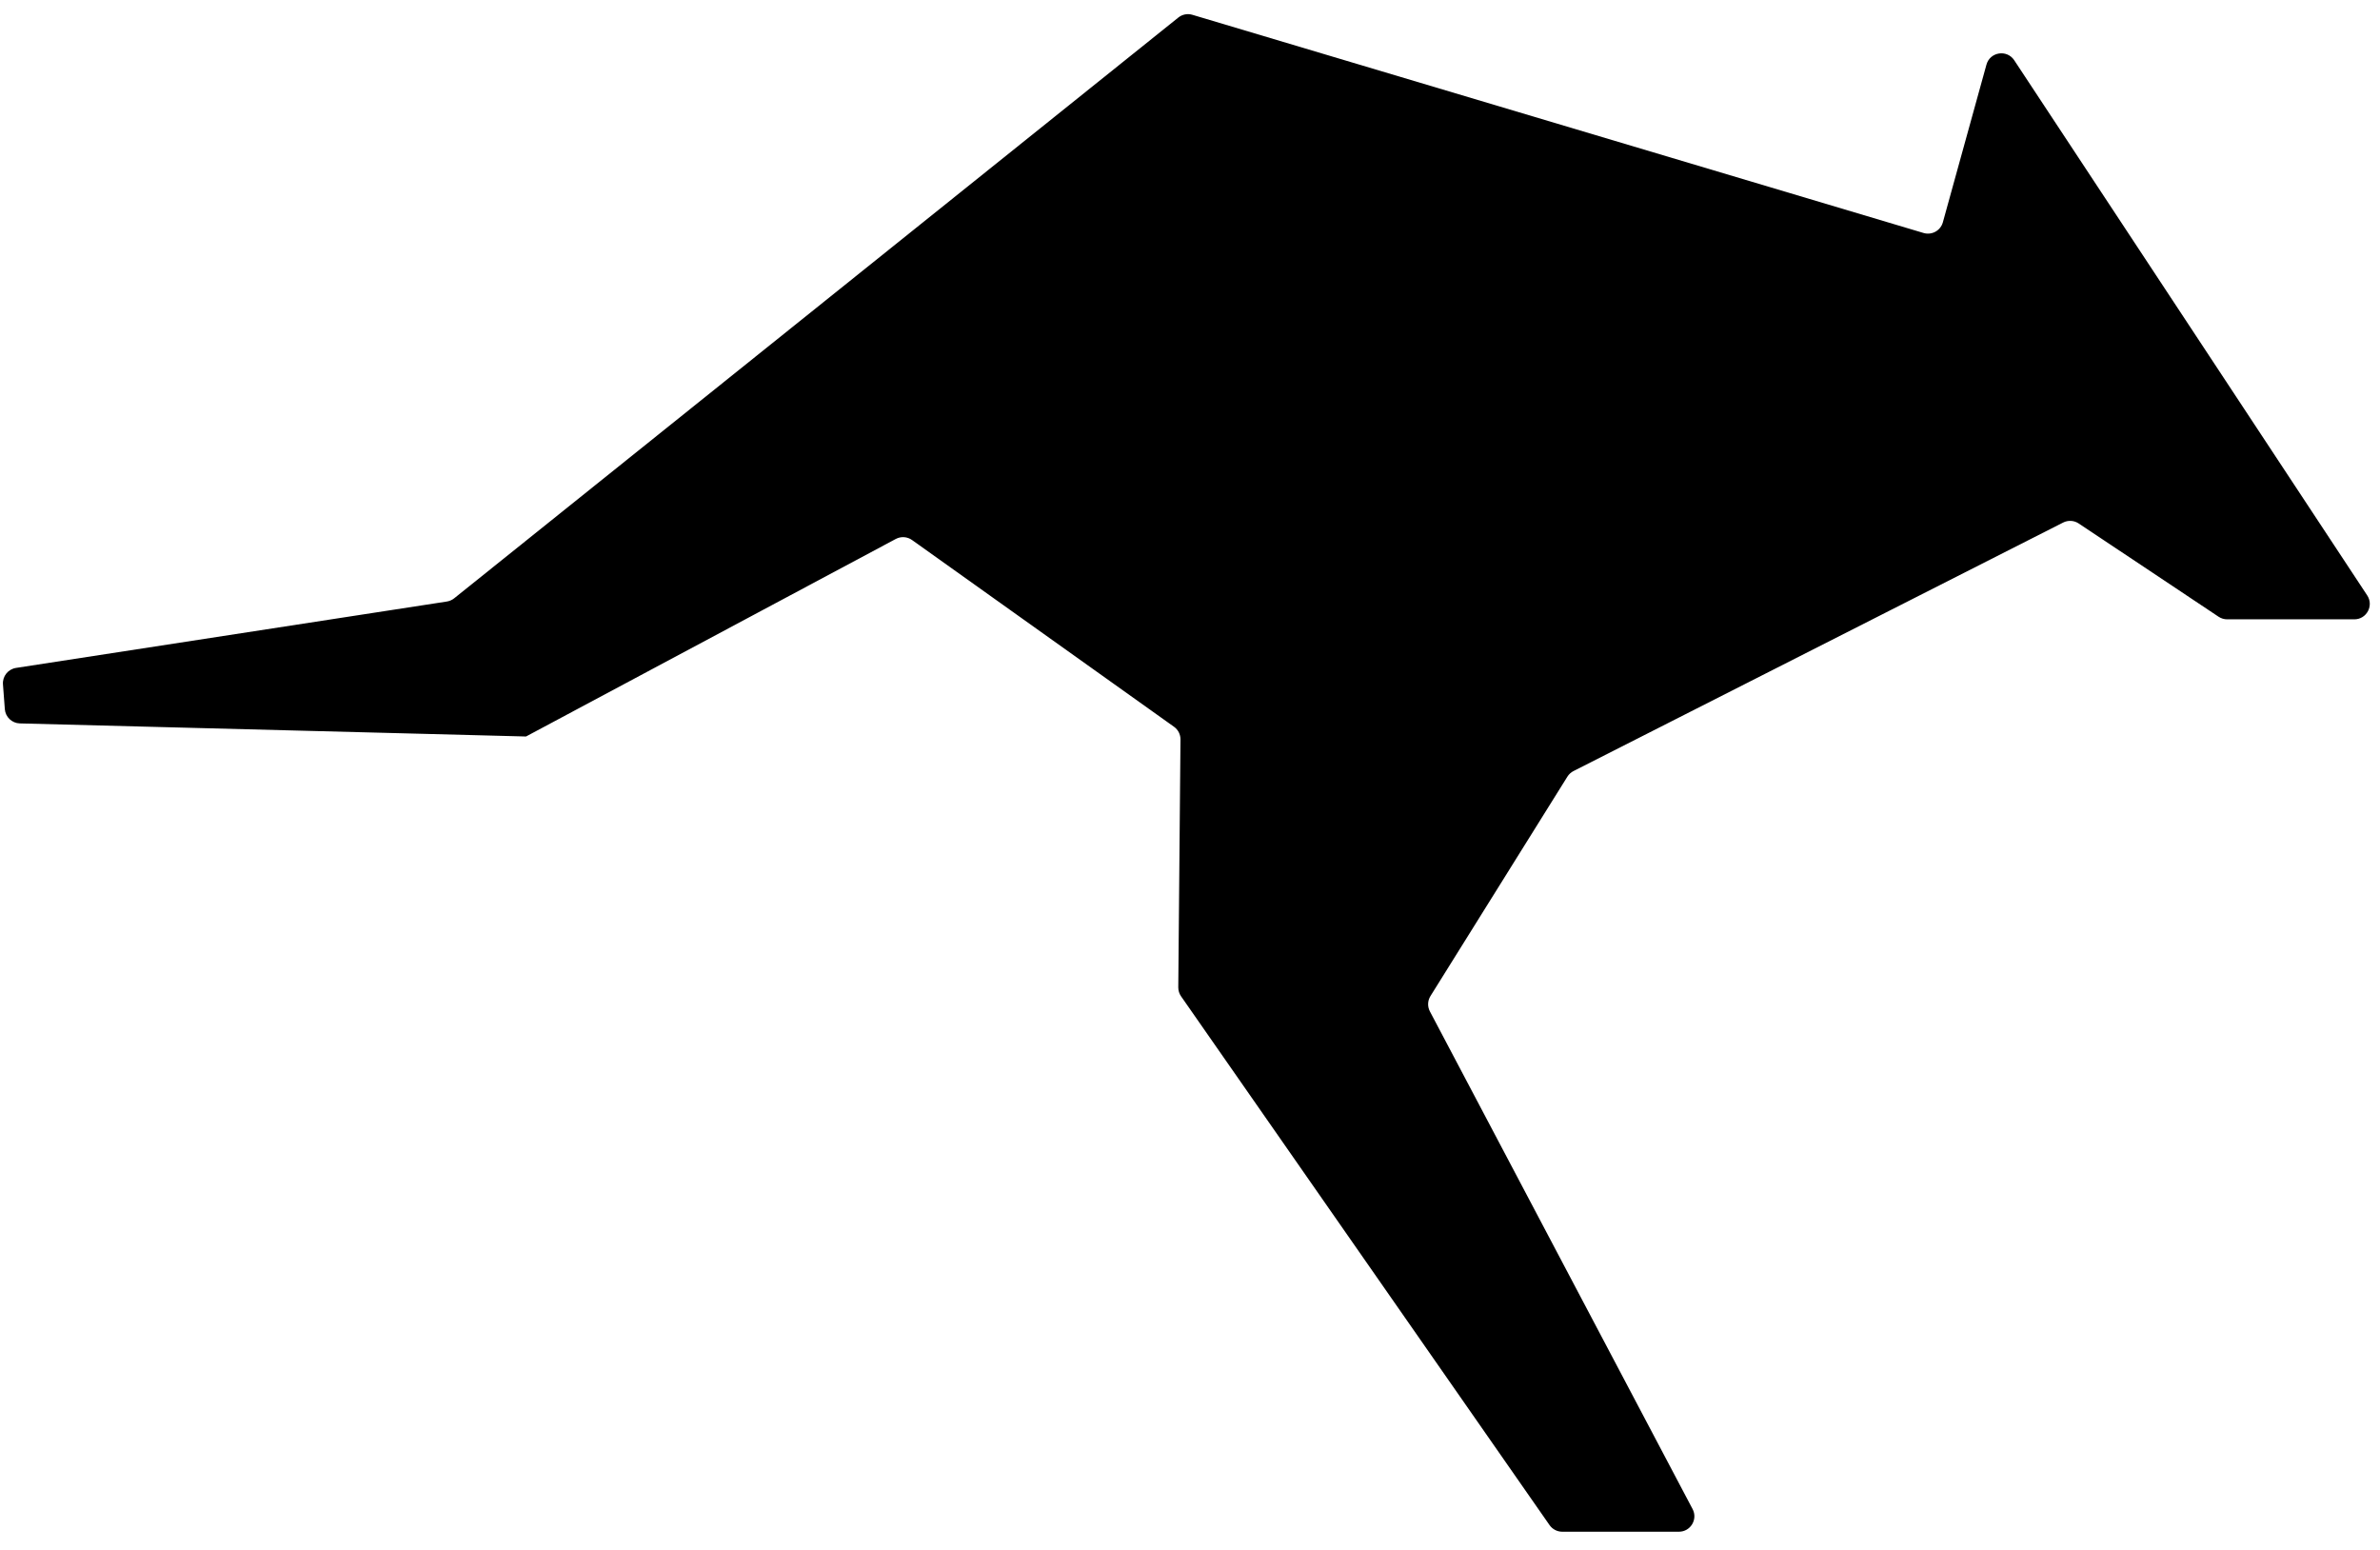
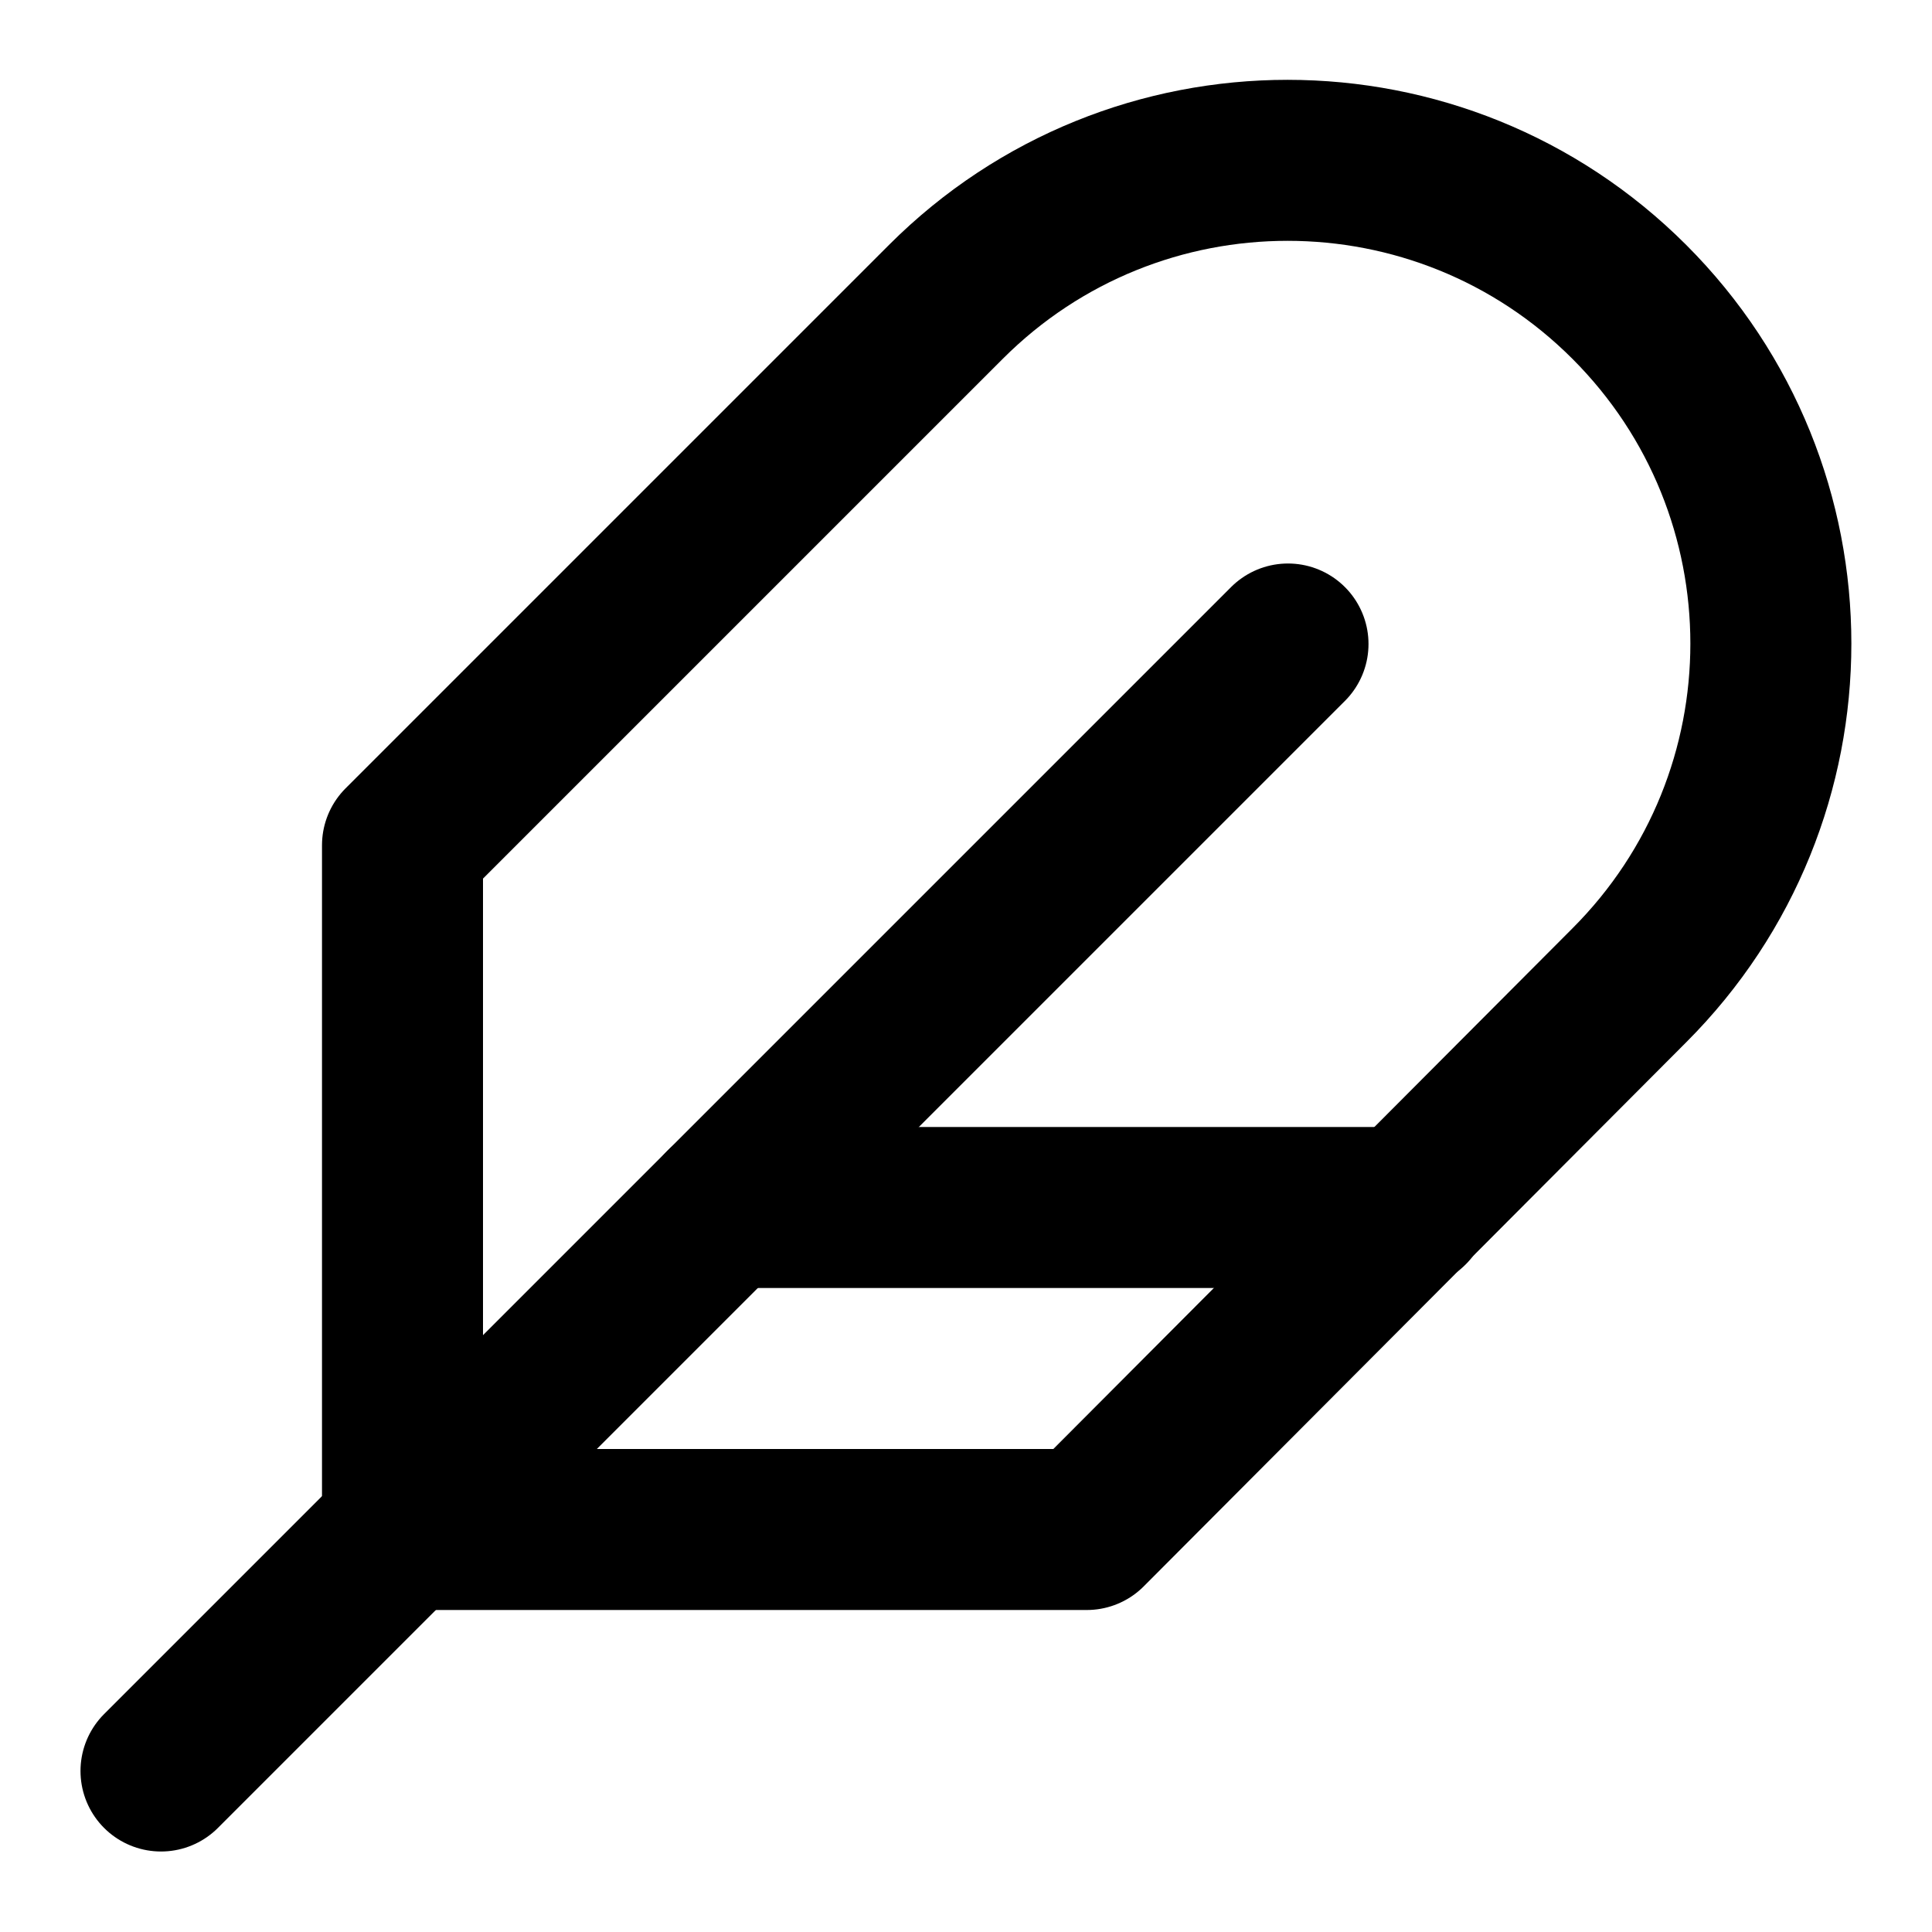
- <svg xmlns="http://www.w3.org/2000/svg" width="106" height="69" viewBox="0 0 106 69" fill="none">
-   <path d="M88.472 2.879L86.531 9.899C86.428 10.271 86.04 10.485 85.67 10.375L53.106 0.659C52.889 0.594 52.655 0.64 52.479 0.782L20.228 26.645C20.134 26.72 20.021 26.769 19.902 26.788L0.713 29.745C0.358 29.8 0.105 30.119 0.132 30.477L0.215 31.58C0.242 31.932 0.531 32.207 0.884 32.216L23.172 32.792L23.427 32.799L39.896 24.002C40.126 23.879 40.407 23.897 40.62 24.049L52.288 32.366C52.471 32.496 52.578 32.708 52.576 32.932L52.478 43.969C52.477 44.111 52.52 44.251 52.601 44.368L69.014 67.919C69.143 68.103 69.354 68.213 69.579 68.213H74.775C75.293 68.213 75.626 67.662 75.384 67.204L63.685 45.043C63.571 44.826 63.58 44.565 63.71 44.357L69.809 34.586C69.876 34.48 69.97 34.394 70.082 34.337L91.888 23.271C92.109 23.159 92.374 23.174 92.581 23.312L98.812 27.466C98.926 27.541 99.058 27.581 99.194 27.581H104.856C105.404 27.581 105.732 26.972 105.43 26.514L89.71 2.684C89.384 2.191 88.629 2.31 88.472 2.879Z" fill="currentColor" />
+ <svg xmlns="http://www.w3.org/2000/svg" width="24" height="24" viewBox="0 0 24 24" fill="none" stroke="currentColor" stroke-width="2" stroke-linecap="round" stroke-linejoin="round">
+   <path d="M20.24 12.24a6 6 0 0 0-8.49-8.49L5 10.5V19h8.5z" />
+   <line x1="16" y1="8" x2="2" y2="22" />
+   <line x1="17.5" y1="15" x2="9" y2="15" />
</svg>
